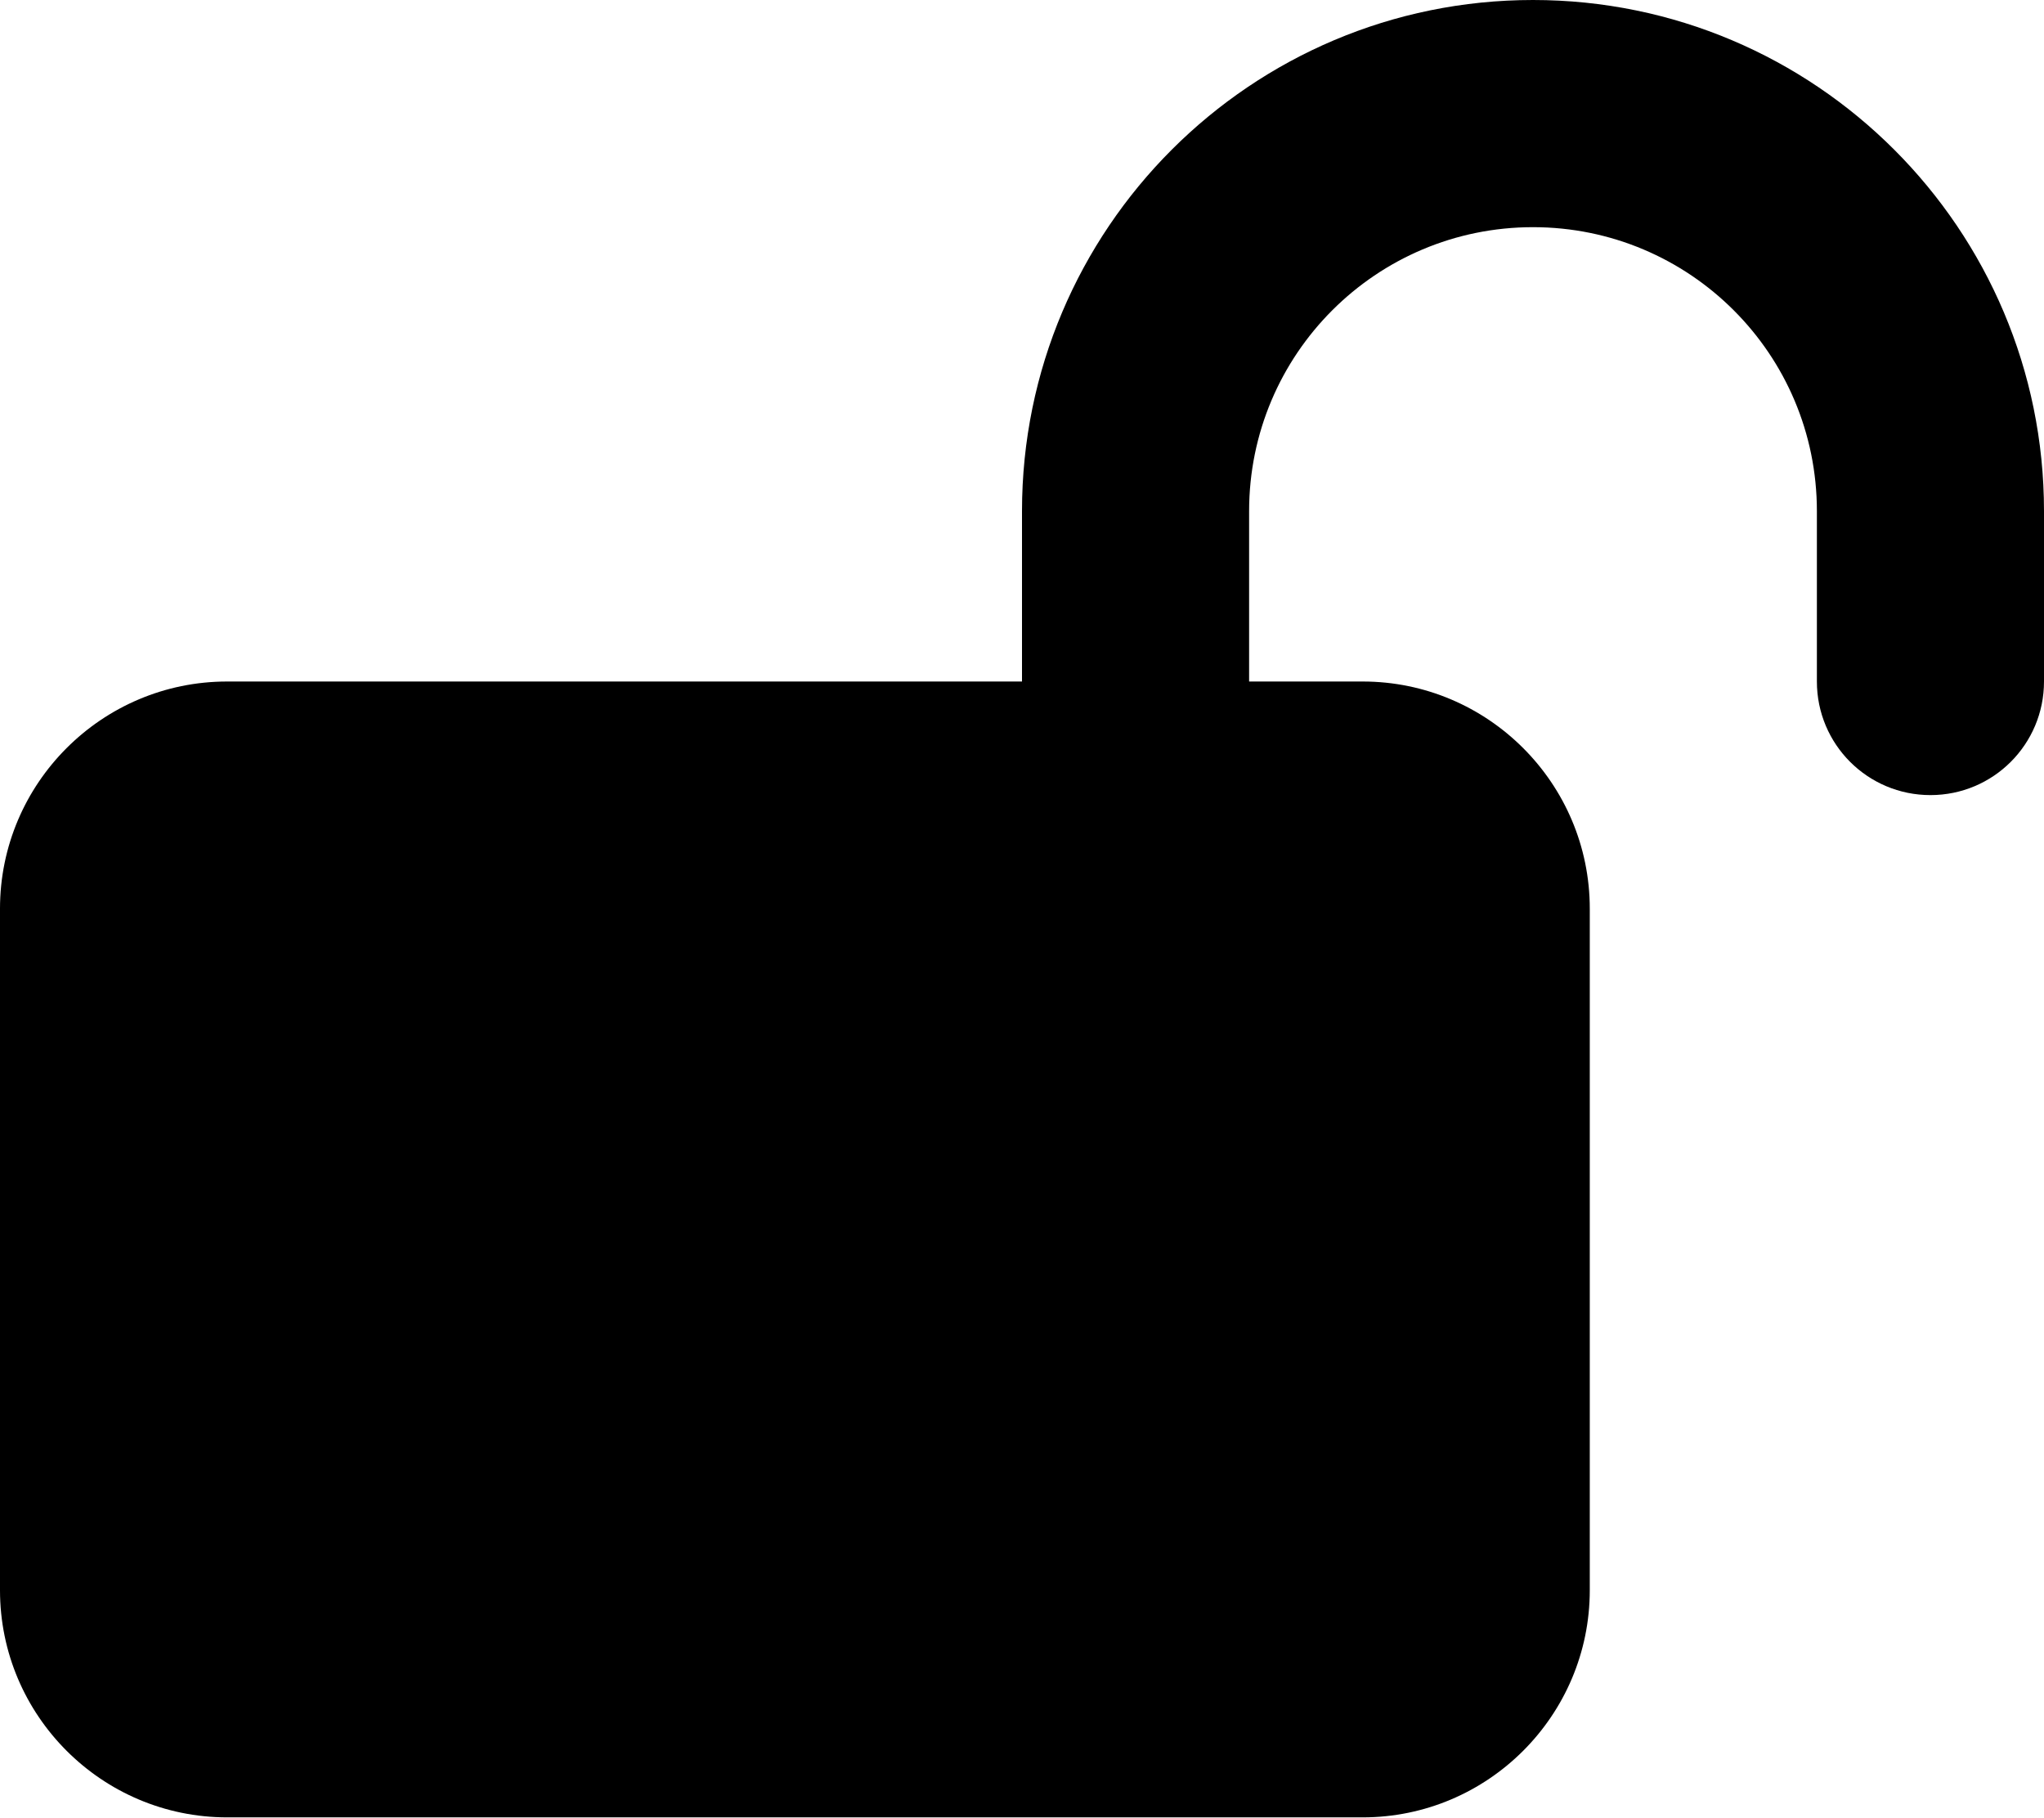
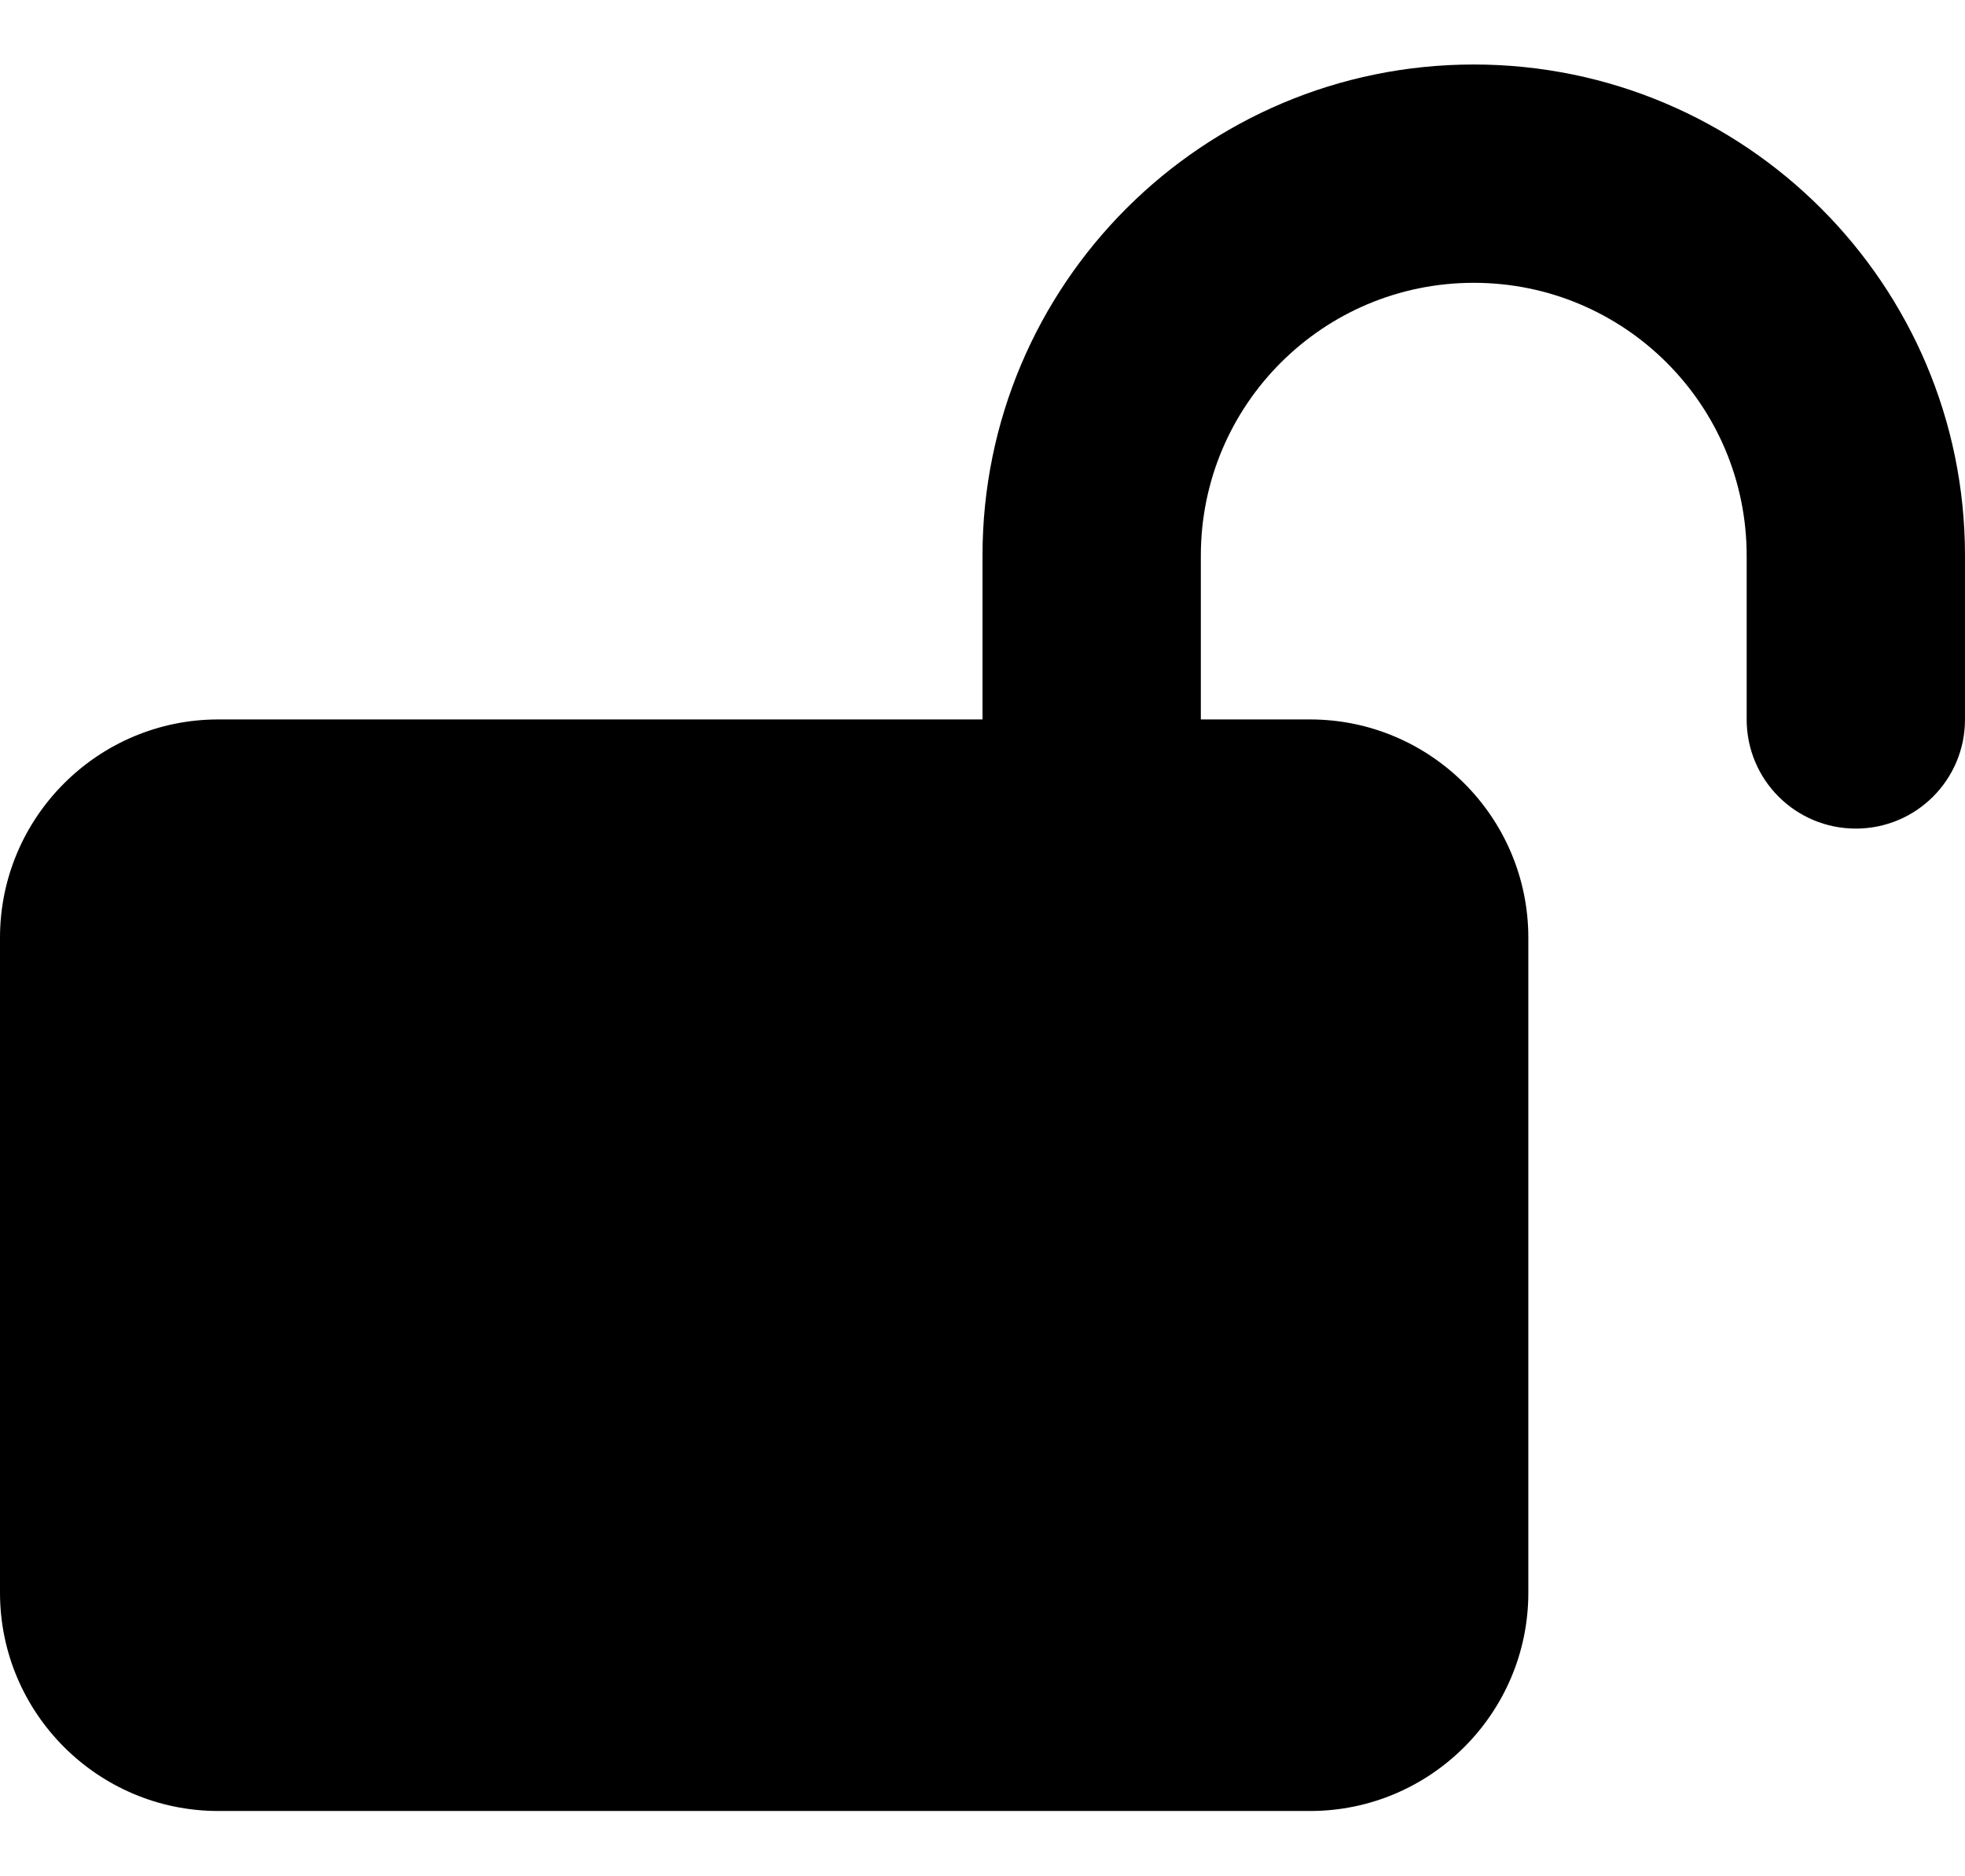
- <svg xmlns="http://www.w3.org/2000/svg" viewBox="0 0 576 512">
+ <svg xmlns="http://www.w3.org/2000/svg" width="22" height="21" viewBox="0 0 576 512">
  <path d="M352 144c0-44.2 35.8-80 80-80s80 35.8 80 80v48c0 17.7 14.3 32 32 32s32-14.3 32-32V144C576 64.5 511.5 0 432 0S288 64.5 288 144v48H64c-35.3 0-64 28.7-64 64V448c0 35.3 28.7 64 64 64H384c35.3 0 64-28.7 64-64V256c0-35.3-28.7-64-64-64H352V144z" />
</svg>
